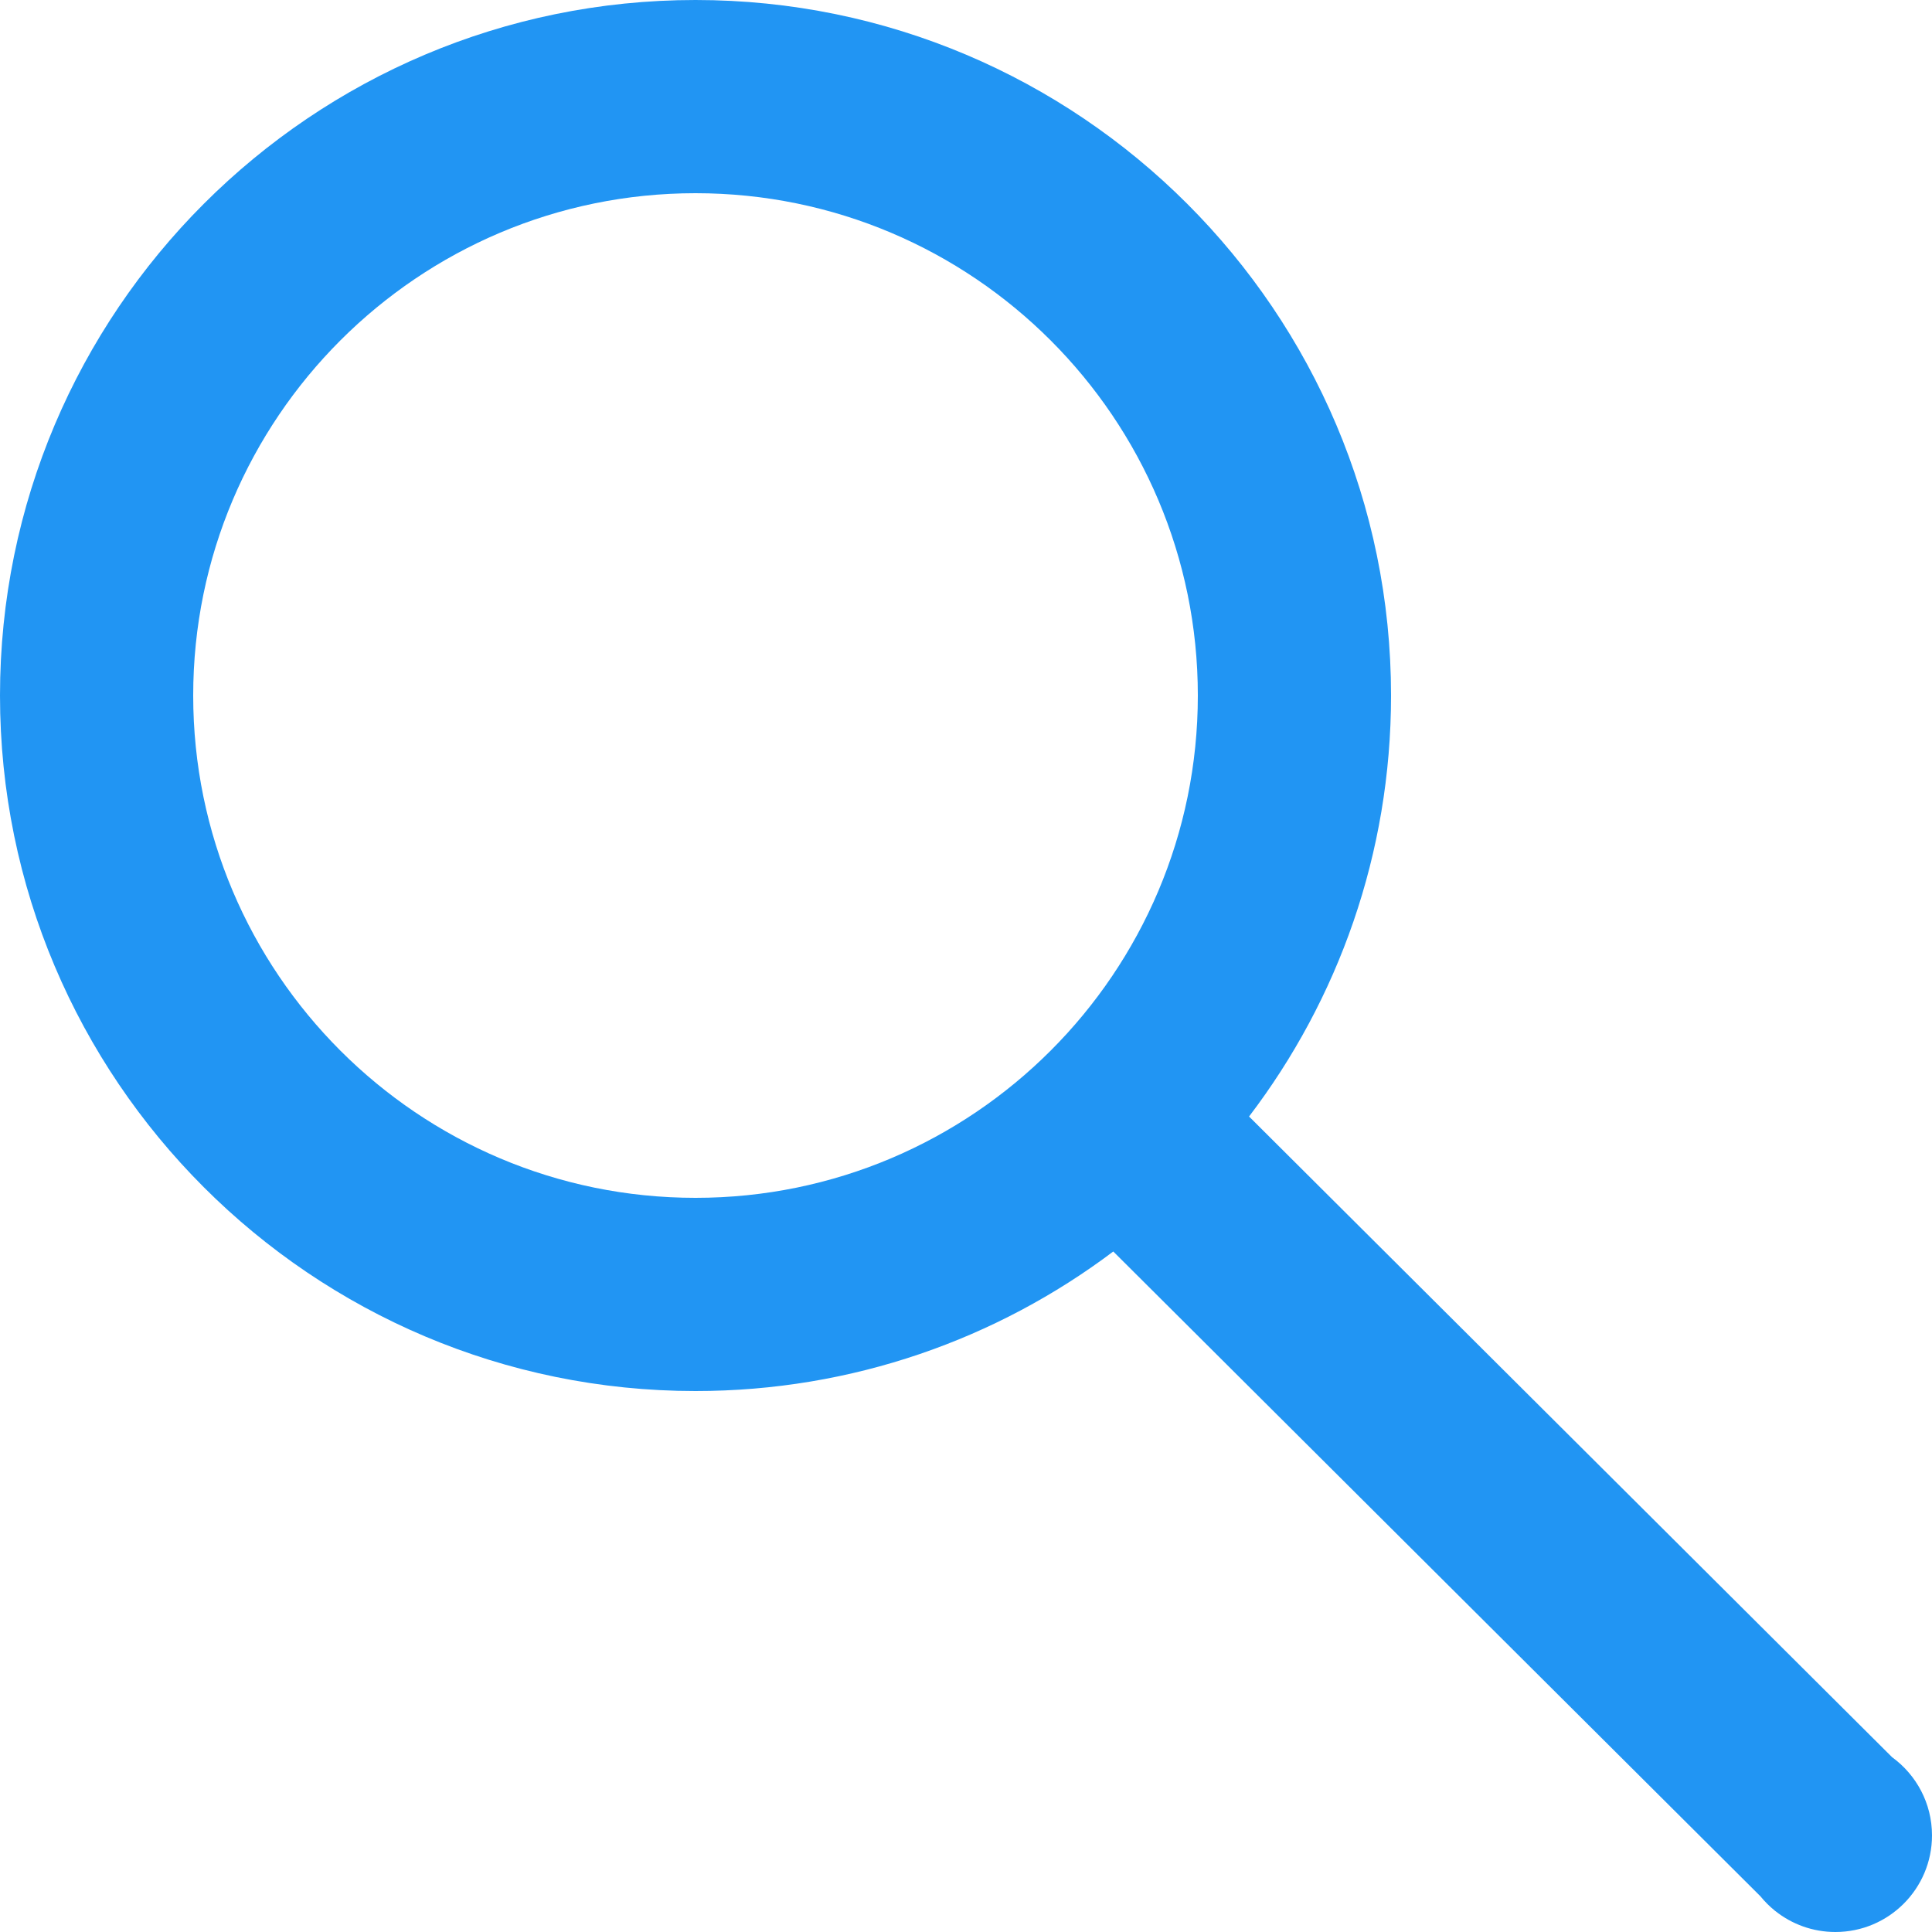
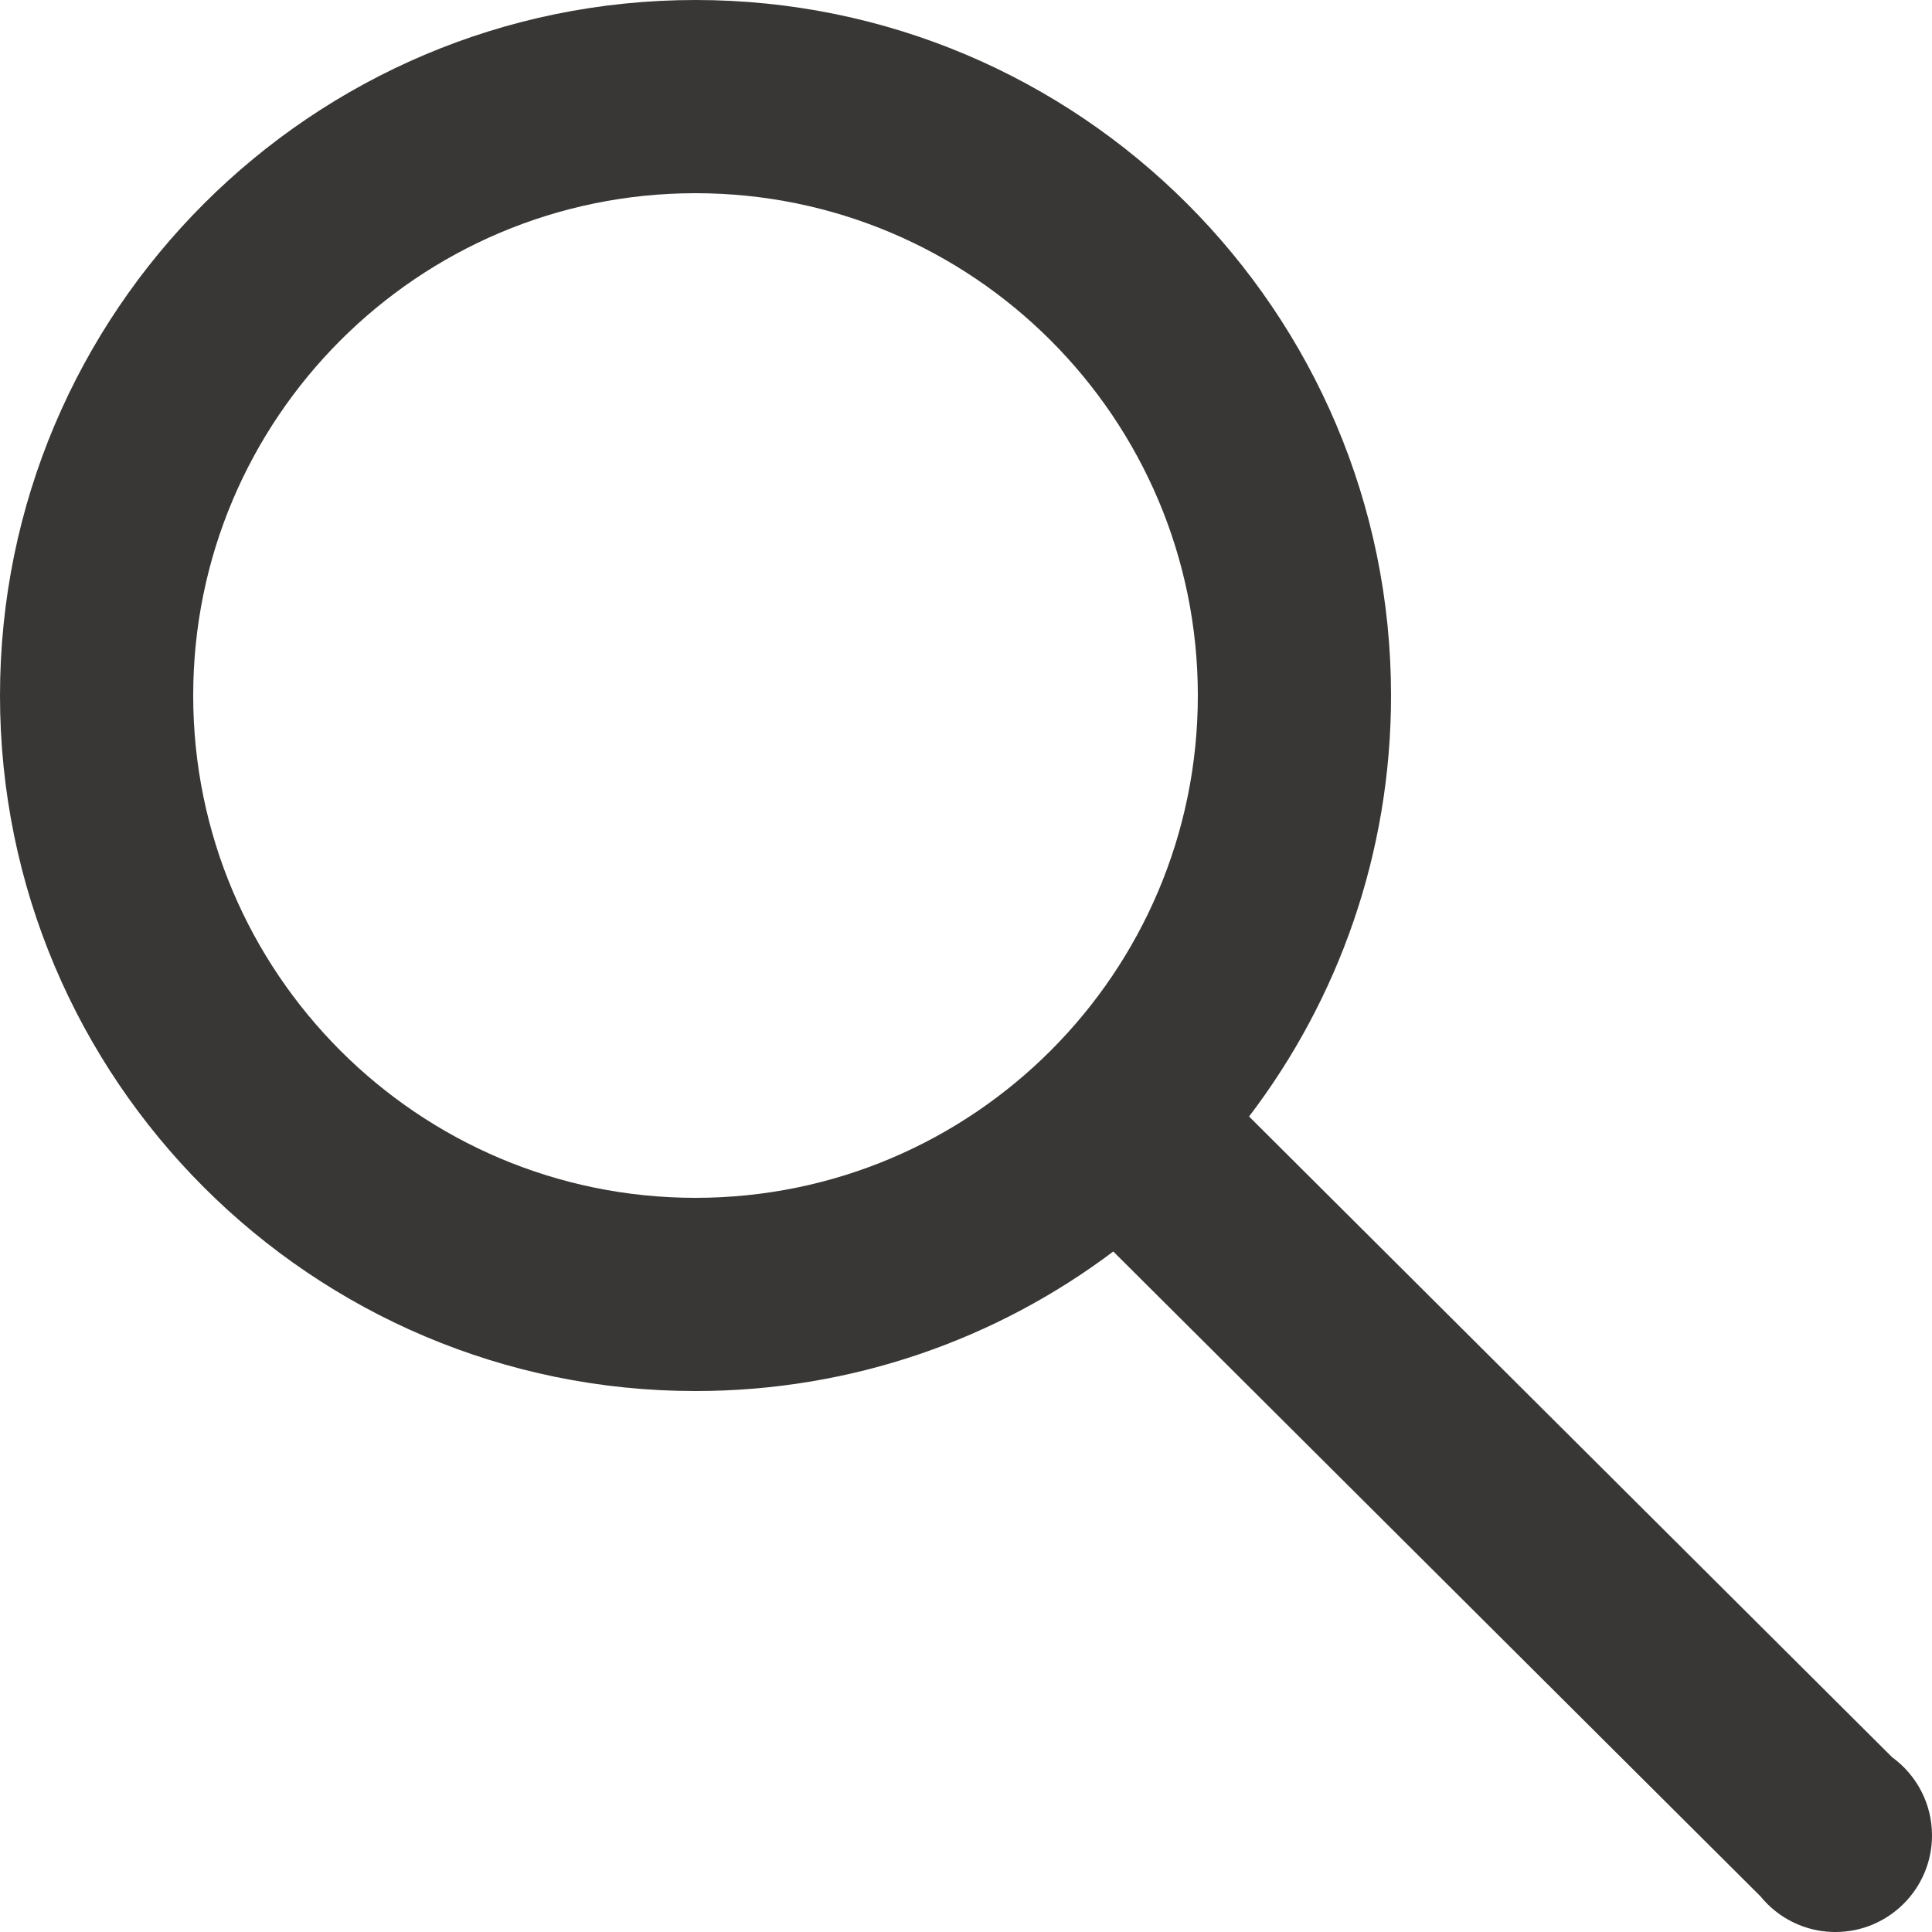
<svg xmlns="http://www.w3.org/2000/svg" style="isolation:isolate" viewBox="0 0 100 100" width="100pt" height="100pt">
  <defs>
-     <clipPath id="_clipPath_MPn6hv005EtUW47j0x6SXOWtjoRS49LR">
+     <clipPath id="_clipPath_UIBnagbWXvjvPjRUaj8XLTkKjHfVHlEN">
      <rect width="100" height="100" />
    </clipPath>
  </defs>
-   <g clip-path="url(#_clipPath_MPn6hv005EtUW47j0x6SXOWtjoRS49LR)">
-     <path d=" M 91.12 98.152 L 57.623 64.777 C 51.601 69.311 44.112 72 36 72 C 16.131 72 0 55.869 0 36 L 0 36 C 0 16.131 16.131 0 36 0 C 55.869 0 72 16.131 72 36 C 72 44.187 69.261 51.739 64.651 57.79 L 64.651 57.79 L 97.933 90.951 C 99.185 91.86 100 93.336 100 95 C 100 97.76 97.76 100 95 100 C 93.825 100 92.744 99.594 91.89 98.914 L 91.888 98.917 L 91.862 98.892 C 91.59 98.672 91.341 98.424 91.12 98.152 Z  M 10 36 C 10 21.65 21.65 10 36 10 C 50.35 10 62 21.65 62 36 C 62 50.35 50.35 62 36 62 C 21.65 62 10 50.35 10 36 L 10 36 L 10 36 Z " fill-rule="evenodd" fill="rgb(33,149,243)" />
+   <g clip-path="url(#_clipPath_UIBnagbWXvjvPjRUaj8XLTkKjHfVHlEN)">
+     <clipPath id="_clipPath_eLKH6rGi3rEhOOE0KUgNDVG834G8oP39">
+       <rect x="0" y="0" width="100" height="100" transform="matrix(1,0,0,1,0,0)" fill="rgb(255,255,255)" />
+     </clipPath>
+     <g clip-path="url(#_clipPath_eLKH6rGi3rEhOOE0KUgNDVG834G8oP39)">
+       <g>
+         <path d=" M 91.12 98.152 L 57.623 64.777 C 51.601 69.311 44.112 72 36 72 C 16.131 72 0 55.869 0 36 L 0 36 C 0 16.131 16.131 0 36 0 C 55.869 0 72 16.131 72 36 C 72 44.187 69.261 51.739 64.651 57.79 L 64.651 57.79 L 97.933 90.951 C 99.185 91.86 100 93.336 100 95 C 100 97.76 97.76 100 95 100 C 93.825 100 92.744 99.594 91.89 98.914 L 91.888 98.917 L 91.862 98.892 C 91.59 98.672 91.341 98.424 91.12 98.152 Z  M 10 36 C 10 21.65 21.65 10 36 10 C 50.35 10 62 21.65 62 36 C 62 50.35 50.35 62 36 62 C 21.65 62 10 50.35 10 36 L 10 36 L 10 36 L 10 36 Z " fill-rule="evenodd" fill="rgb(56,55,53)" />
+       </g>
+     </g>
  </g>
</svg>
